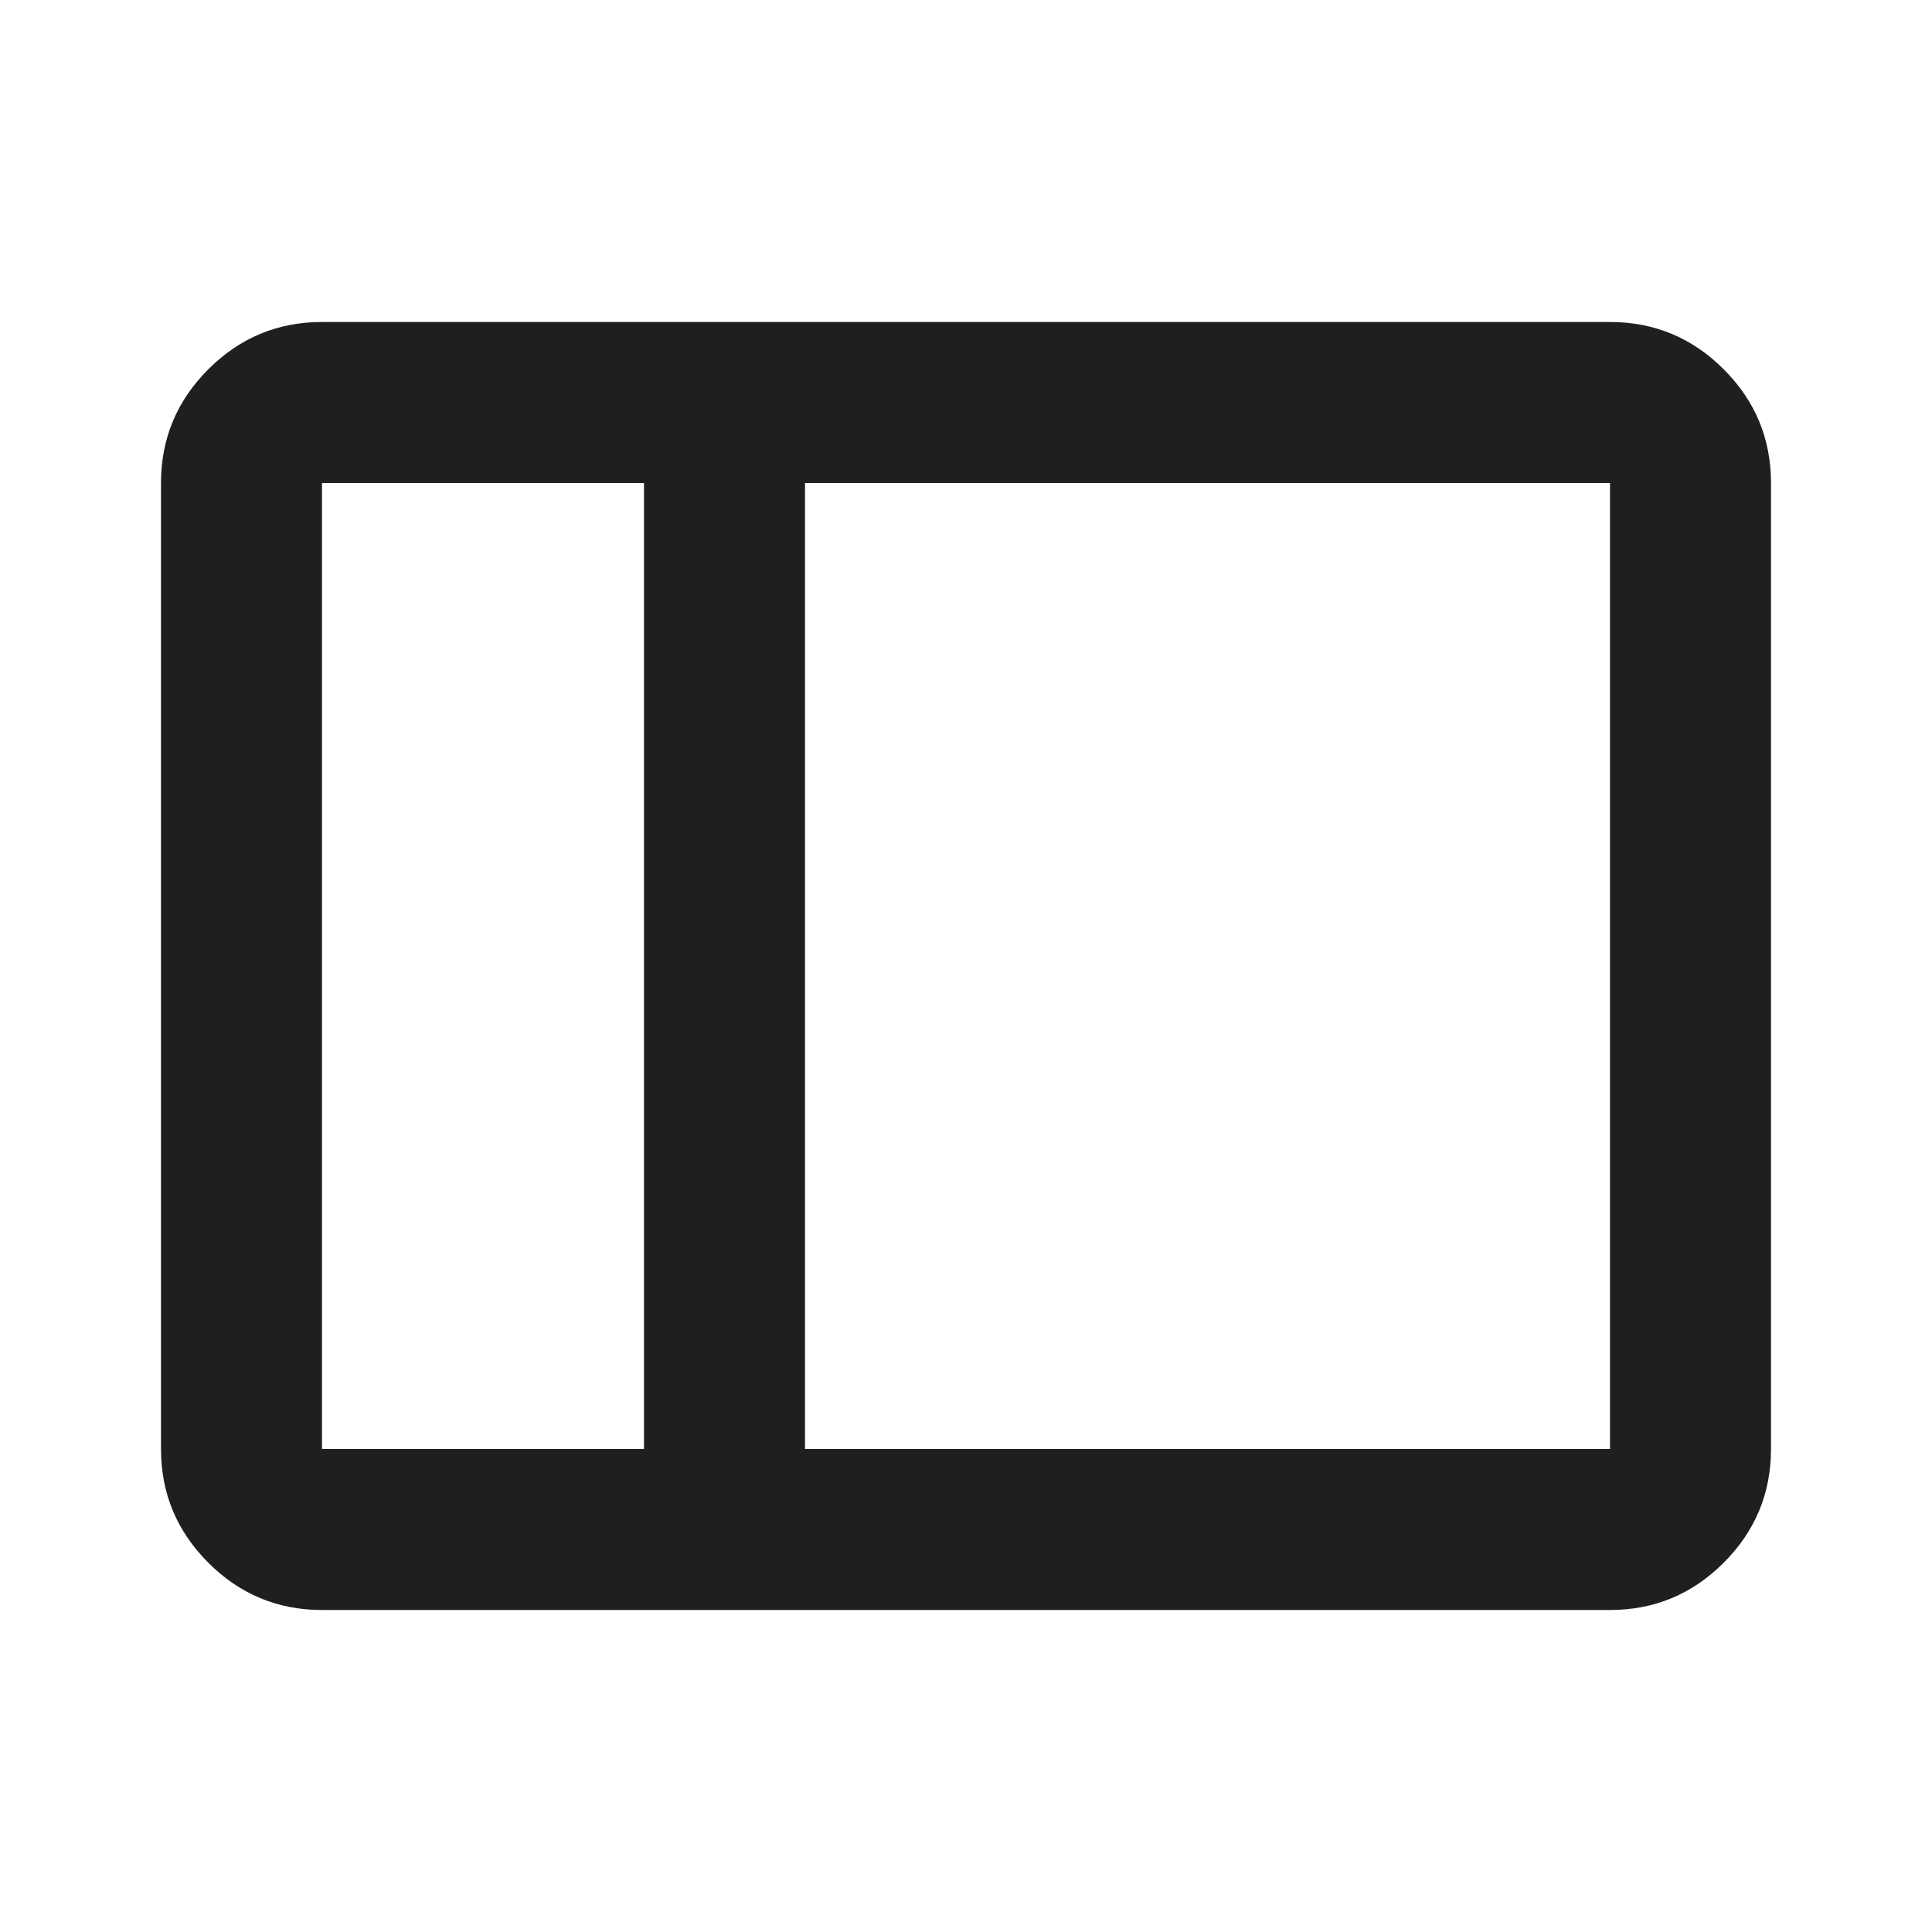
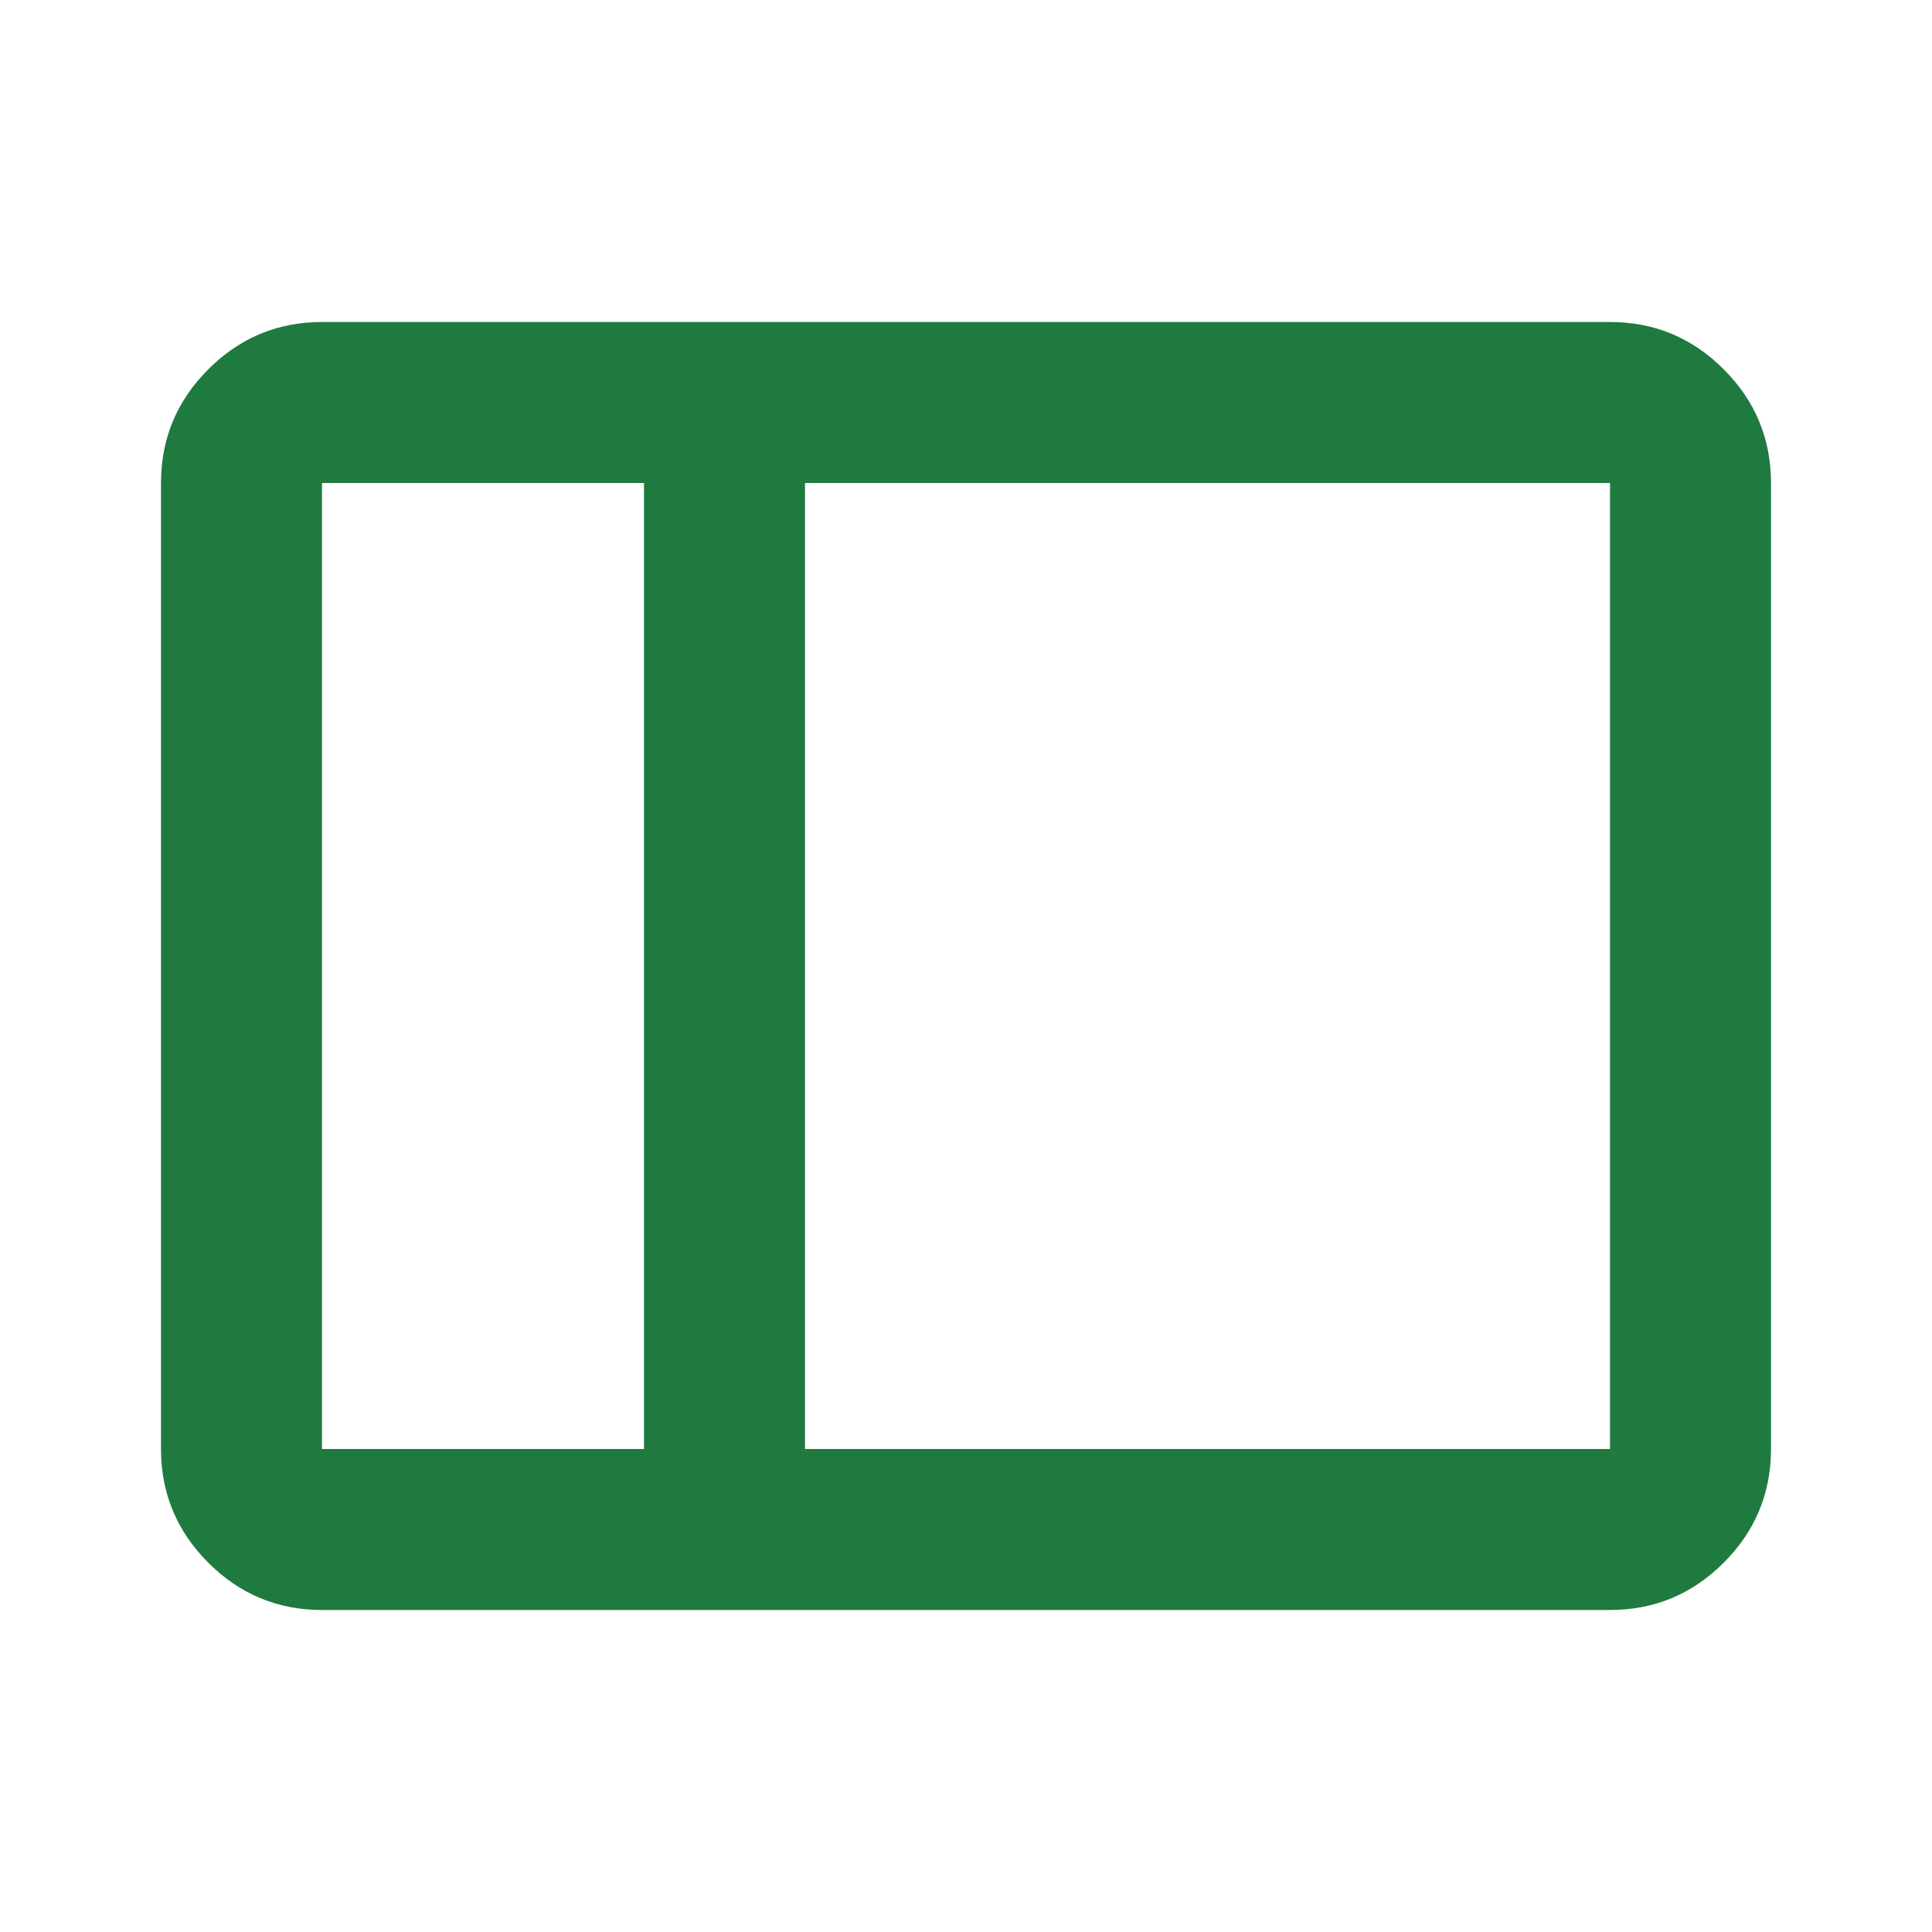
- <svg xmlns="http://www.w3.org/2000/svg" height="24px" viewBox="0 -960 960 960" width="24px" fill="#1f1f1f">
+ <svg xmlns="http://www.w3.org/2000/svg" height="24px" viewBox="0 -960 960 960" width="24px" fill="#1f7a3f">
  <path d="M160-160q-33 0-56.5-23.5T80-240v-480q0-33 23.5-56.5T160-800h640q33 0 56.5 23.5T880-720v480q0 33-23.5 56.5T800-160H160Zm240-80h400v-480H400v480Zm-80 0v-480H160v480h160Zm-160 0v-480 480Zm160 0h80-80Zm0-480h80-80Z" />
</svg>
